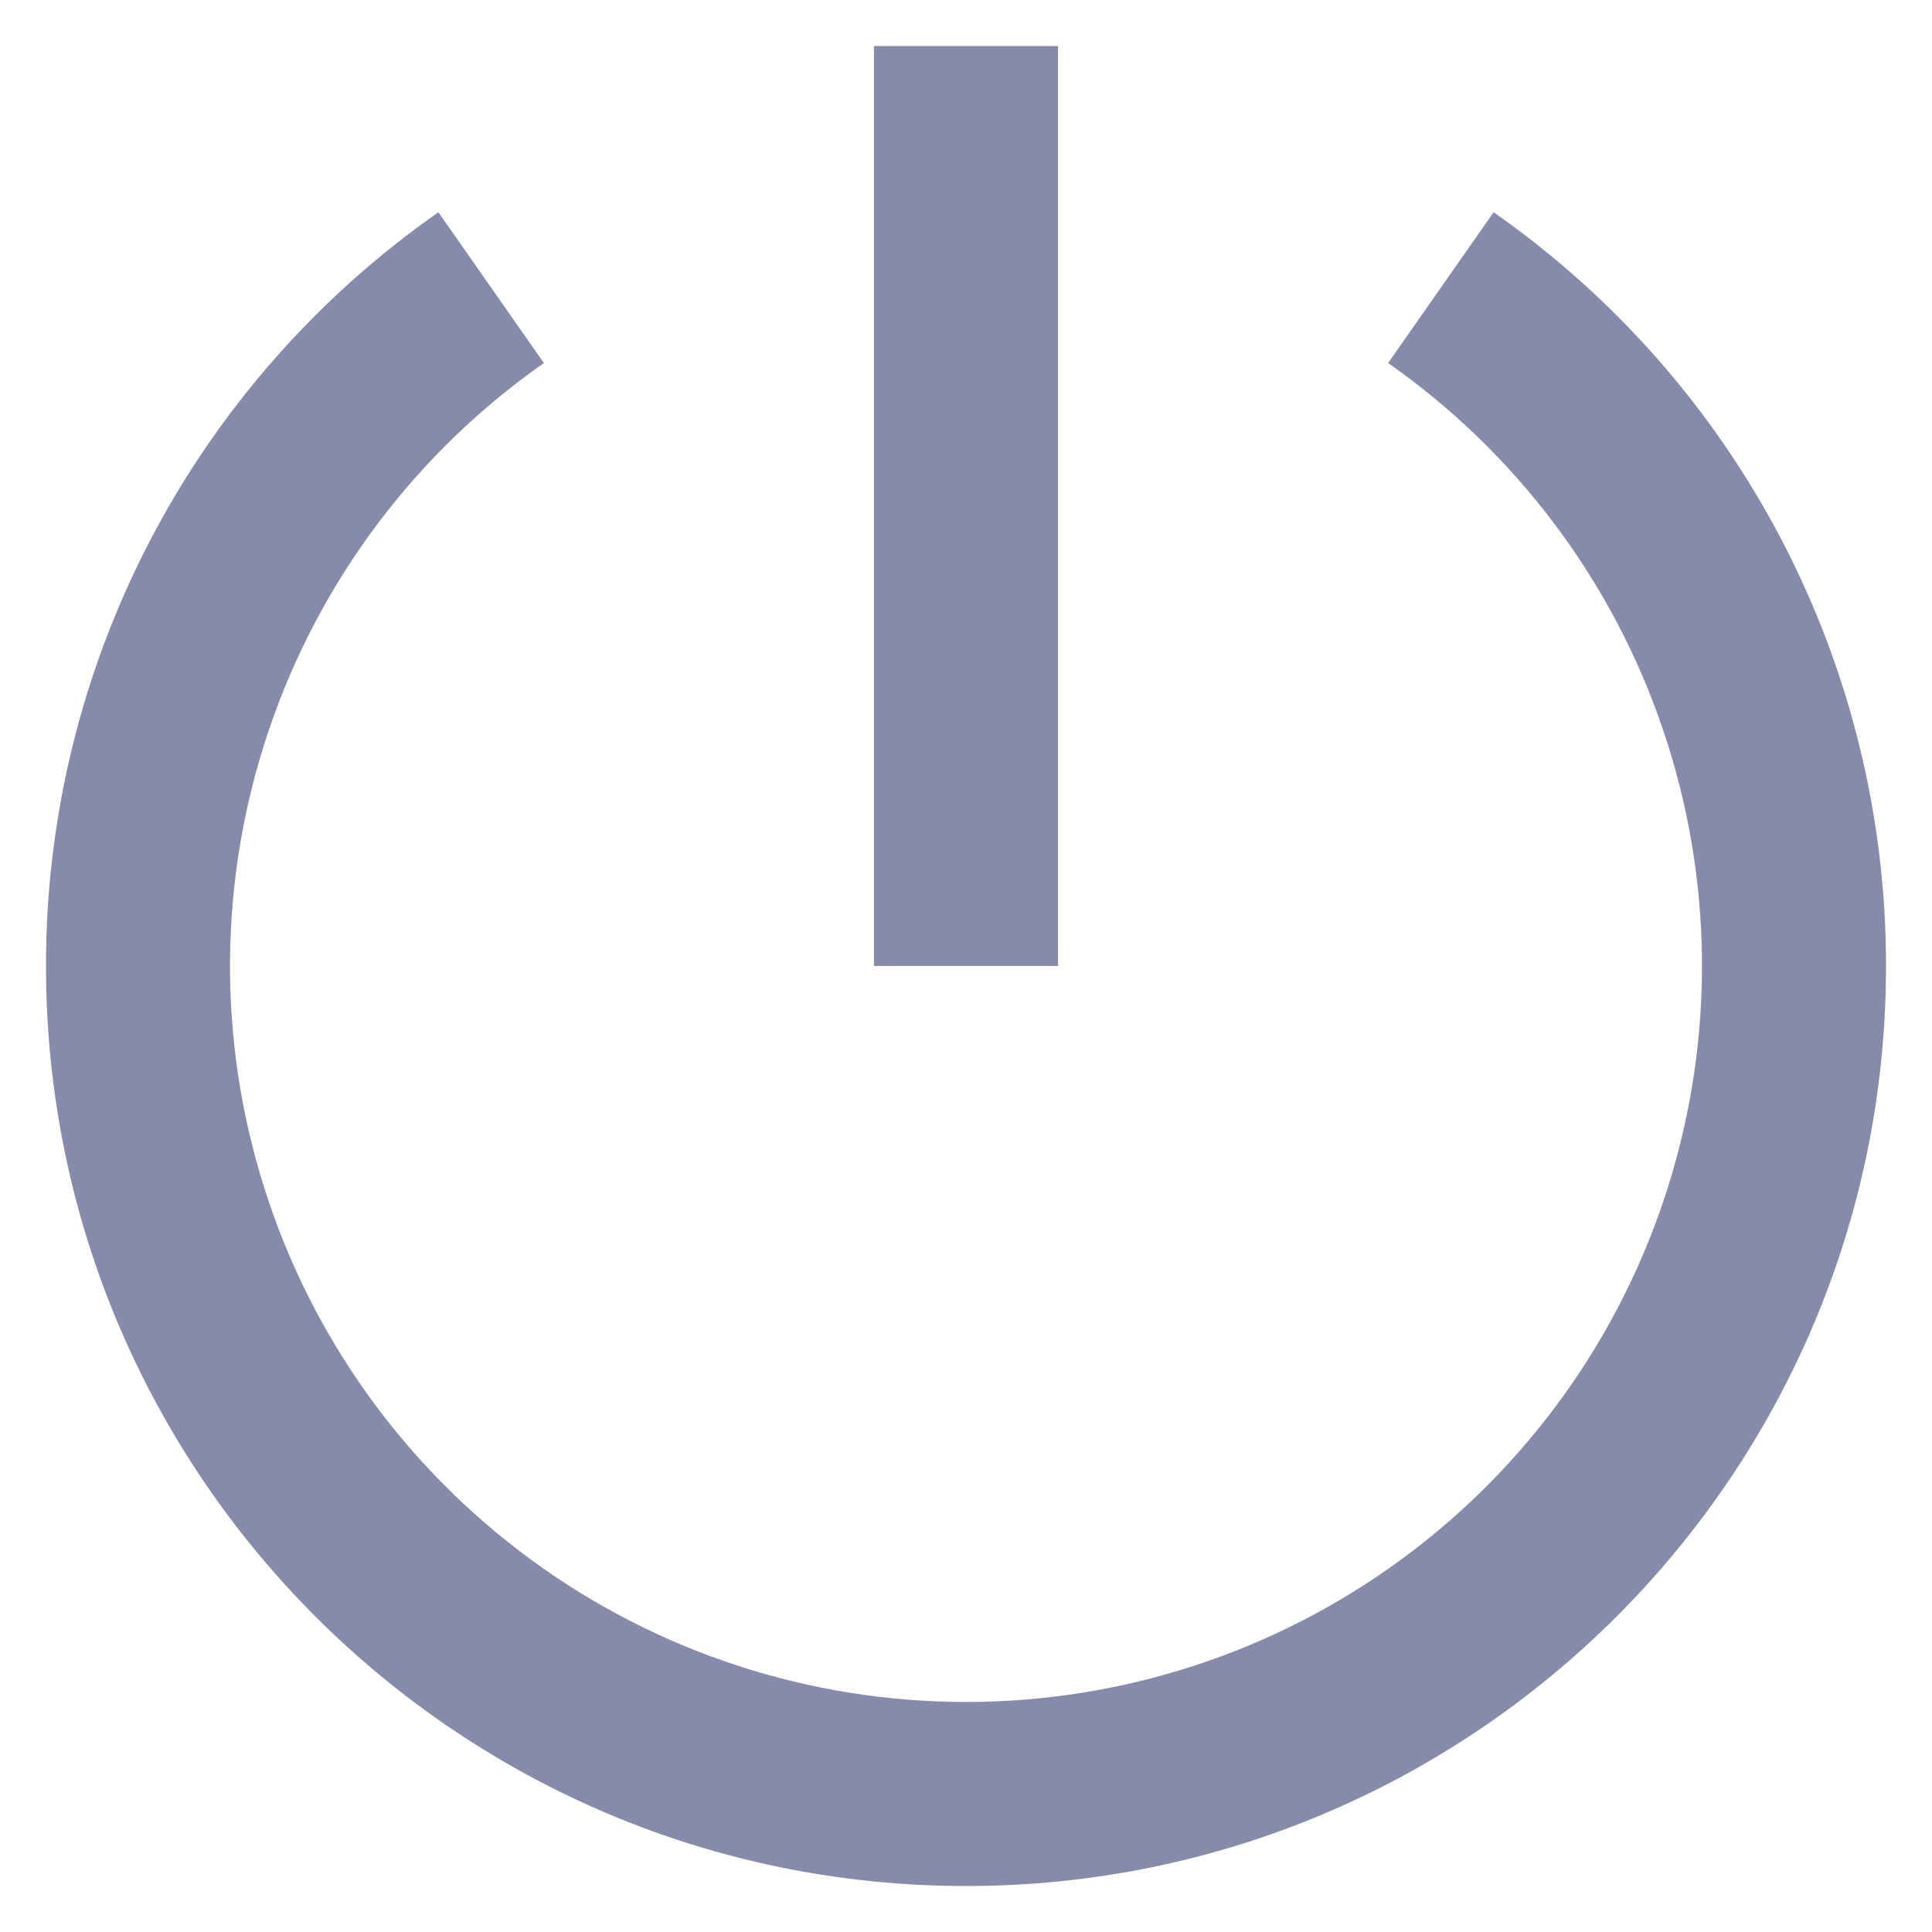
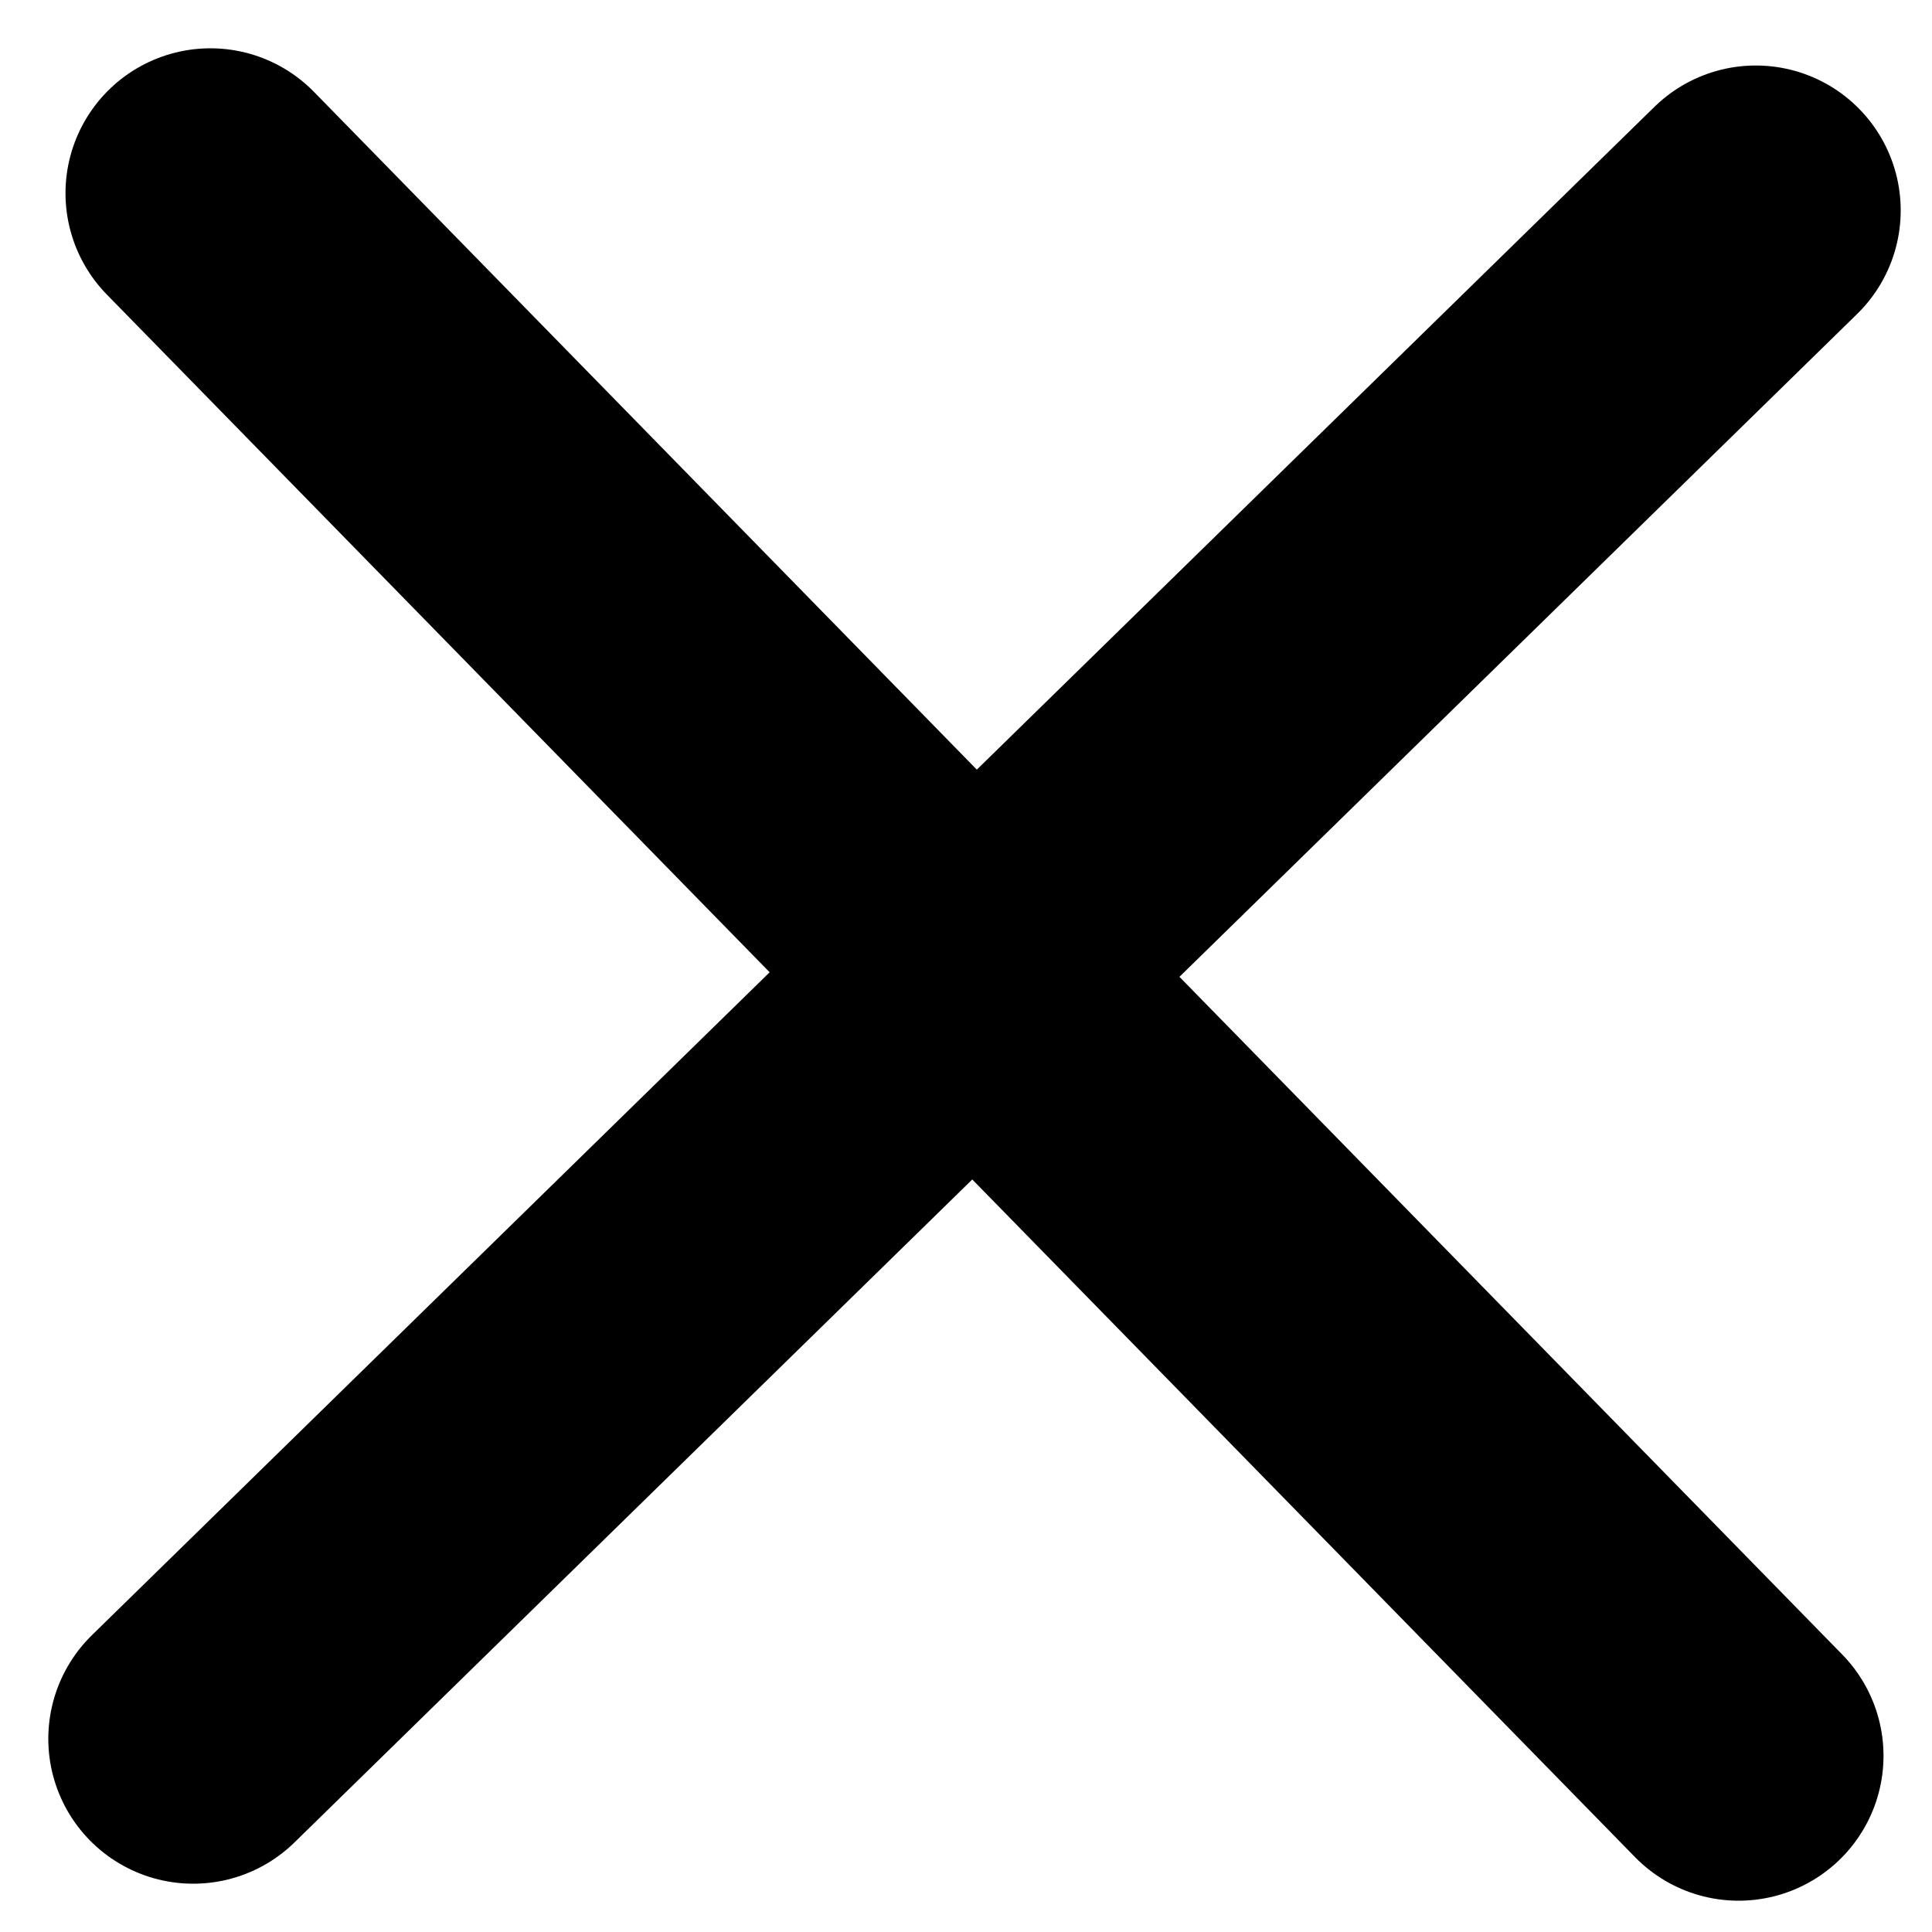
- <svg xmlns="http://www.w3.org/2000/svg" width="35" height="35" viewBox="0 0 35 35" fill="none">
-   <path d="M7.942 3.845L9.853 6.577C7.53 8.203 5.786 10.527 4.875 13.213C3.963 15.898 3.931 18.804 4.784 21.508C5.636 24.213 7.329 26.575 9.616 28.252C11.902 29.929 14.664 30.833 17.5 30.833C20.336 30.833 23.098 29.929 25.384 28.252C27.671 26.575 29.364 24.213 30.216 21.508C31.069 18.804 31.037 15.898 30.125 13.213C29.214 10.527 27.47 8.203 25.147 6.577L27.058 3.845C29.255 5.381 31.048 7.424 32.286 9.801C33.523 12.179 34.169 14.82 34.167 17.5C34.167 26.705 26.705 34.167 17.5 34.167C8.295 34.167 0.833 26.705 0.833 17.5C0.831 14.82 1.477 12.179 2.714 9.801C3.952 7.424 5.745 5.381 7.942 3.845ZM15.833 17.5V0.833H19.167V17.5H15.833Z" fill="#0F1959" fill-opacity="0.5" />
+ <svg xmlns="http://www.w3.org/2000/svg" width="10" height="10" viewBox="0 0 10 10" fill="none">
+   <path d="M9.088 1.089L1 9M1.089 1L8.999 9.088" stroke="black" stroke-width="1.5" stroke-linecap="round" stroke-linejoin="round" />
</svg>
